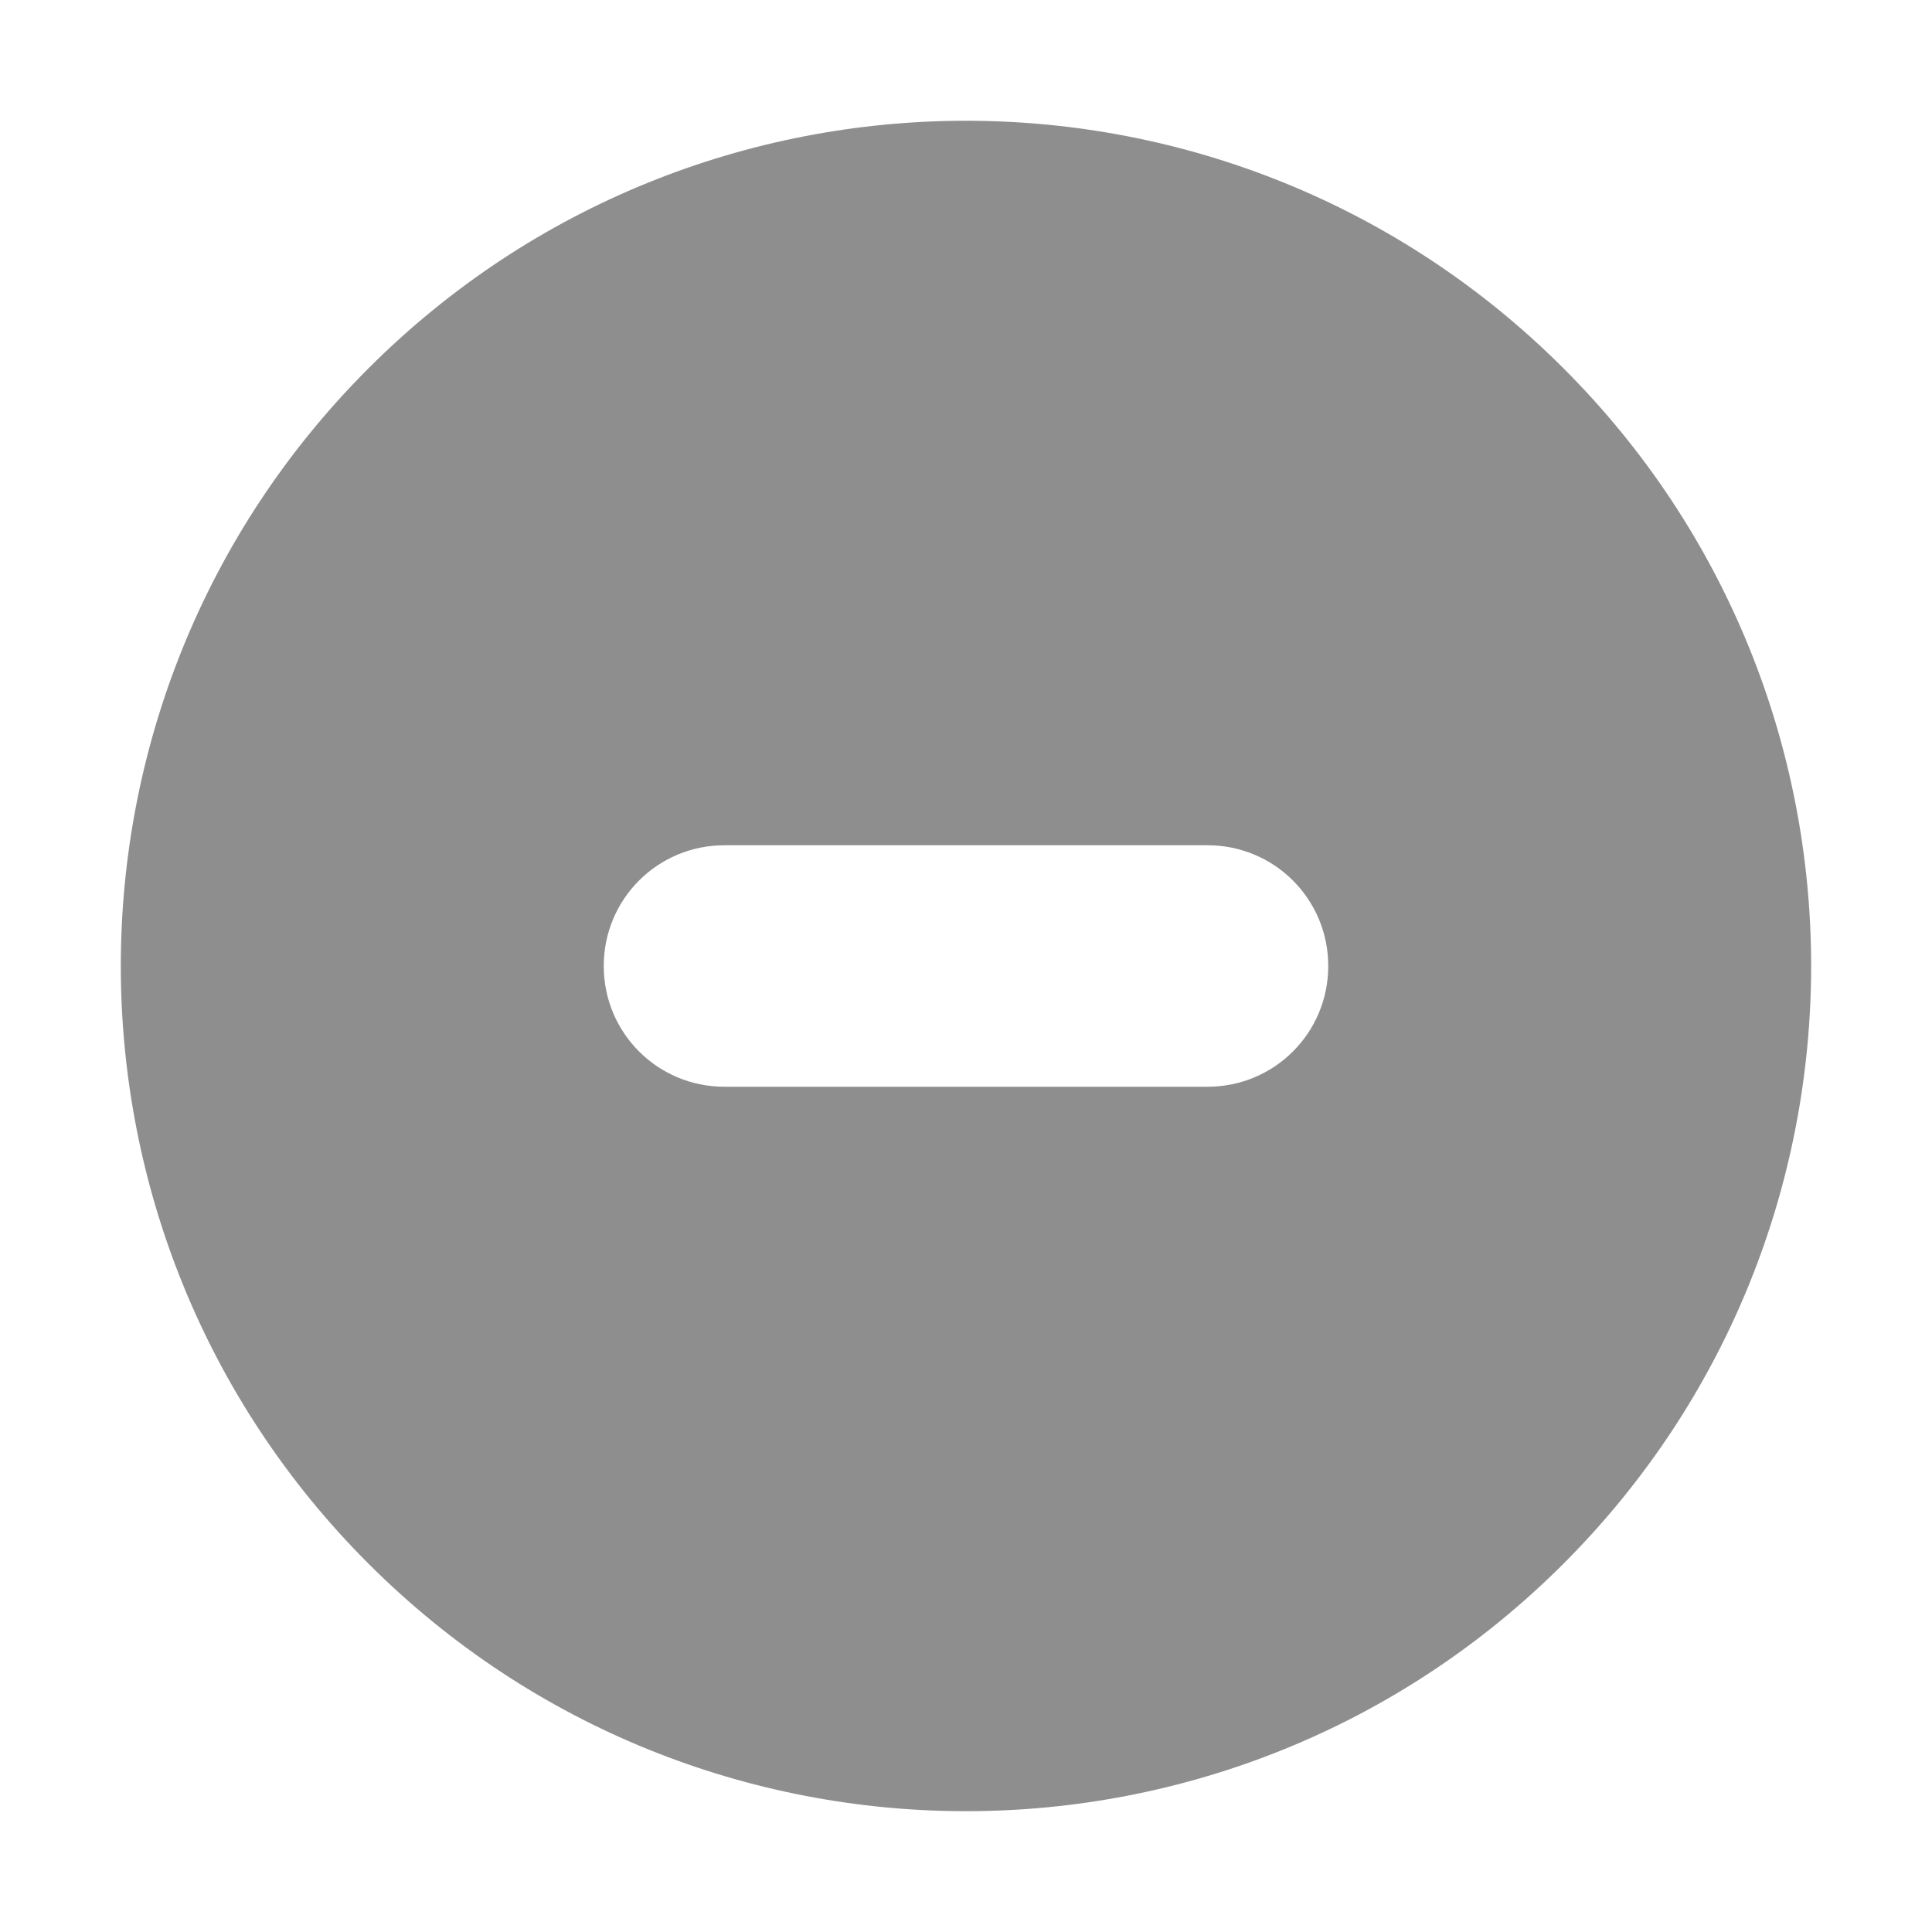
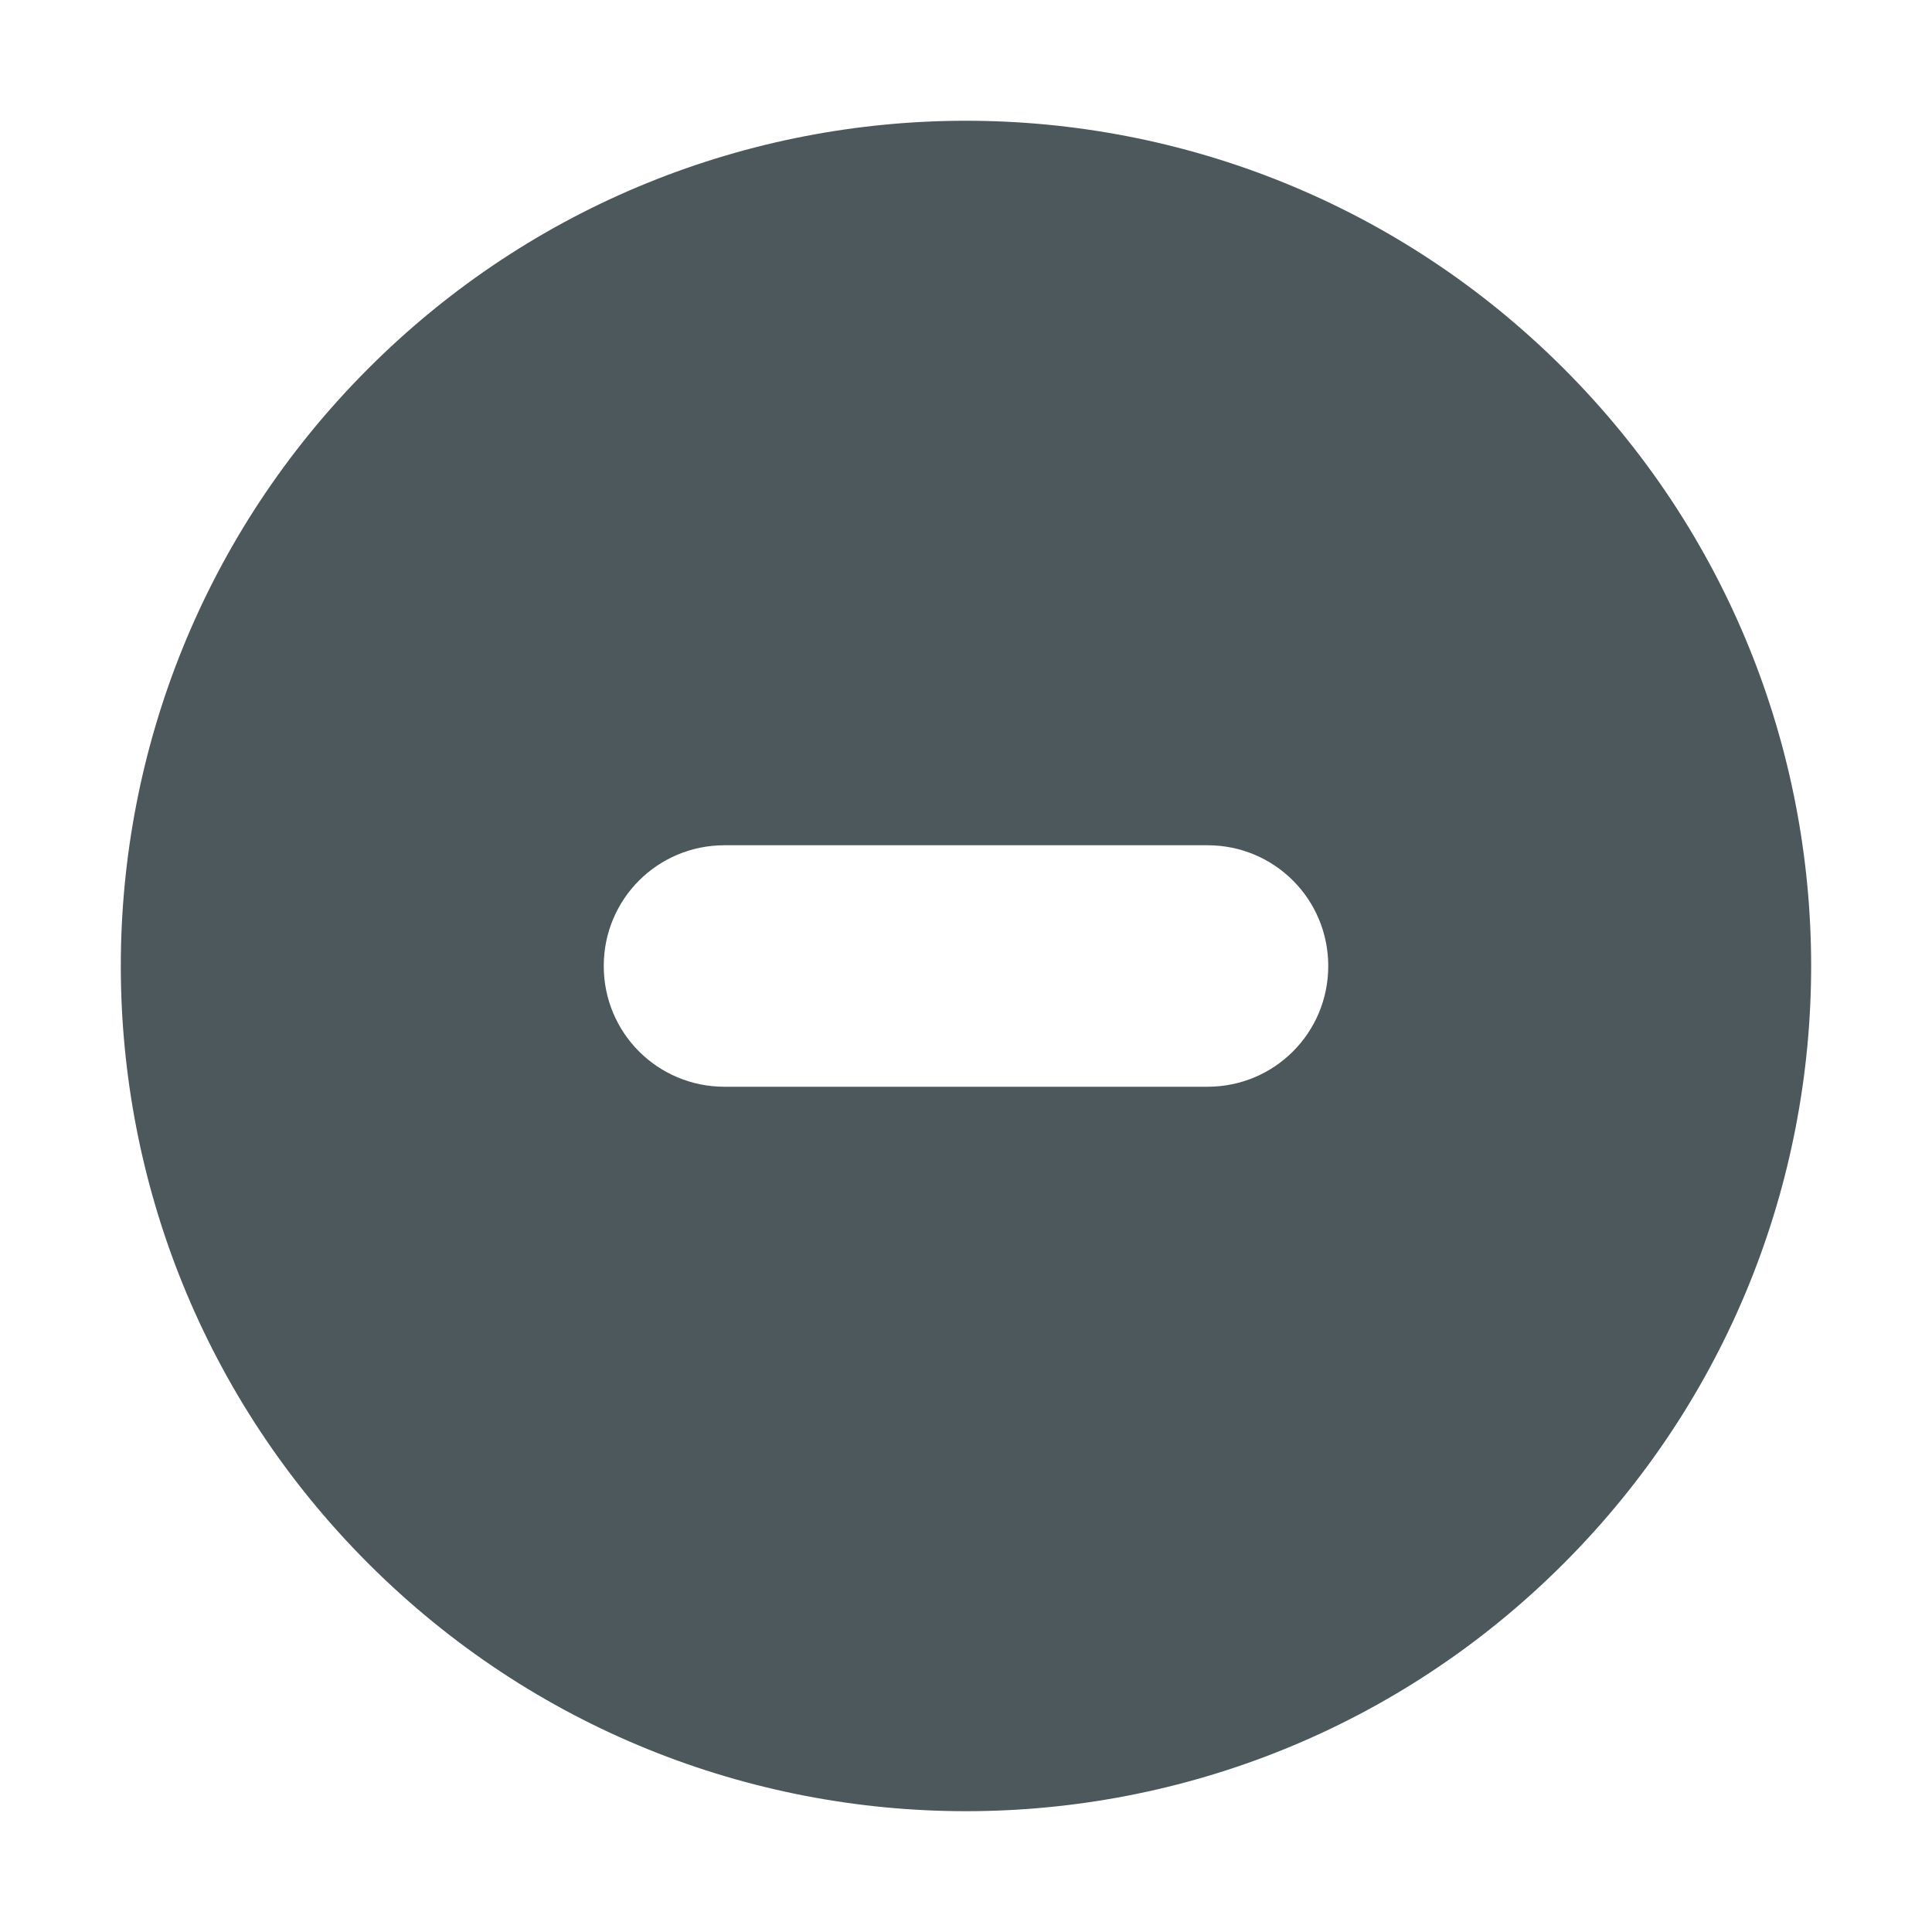
<svg xmlns="http://www.w3.org/2000/svg" height="16" width="16">
-   <path d="m7.998 1c-1.791.001-3.583.685-4.949 2.053-2.733 2.735-2.731 7.166.004 9.898 2.735 2.733 7.166 2.731 9.898-.004s2.731-7.166-.004-9.898c-1.367-1.366-3.158-2.049-4.949-2.049zm-1.998 6h4c.554 0 1 .446 1 1s-.446 1-1 1h-4c-.554 0-1-.446-1-1s.446-1 1-1z" fill="#8e8e8e" />
+   <path d="m7.998 1c-1.791.001-3.583.685-4.949 2.053-2.733 2.735-2.731 7.166.004 9.898 2.735 2.733 7.166 2.731 9.898-.004s2.731-7.166-.004-9.898c-1.367-1.366-3.158-2.049-4.949-2.049zm-1.998 6h4c.554 0 1 .446 1 1s-.446 1-1 1h-4c-.554 0-1-.446-1-1s.446-1 1-1z" fill="#4d585c" />
</svg>
